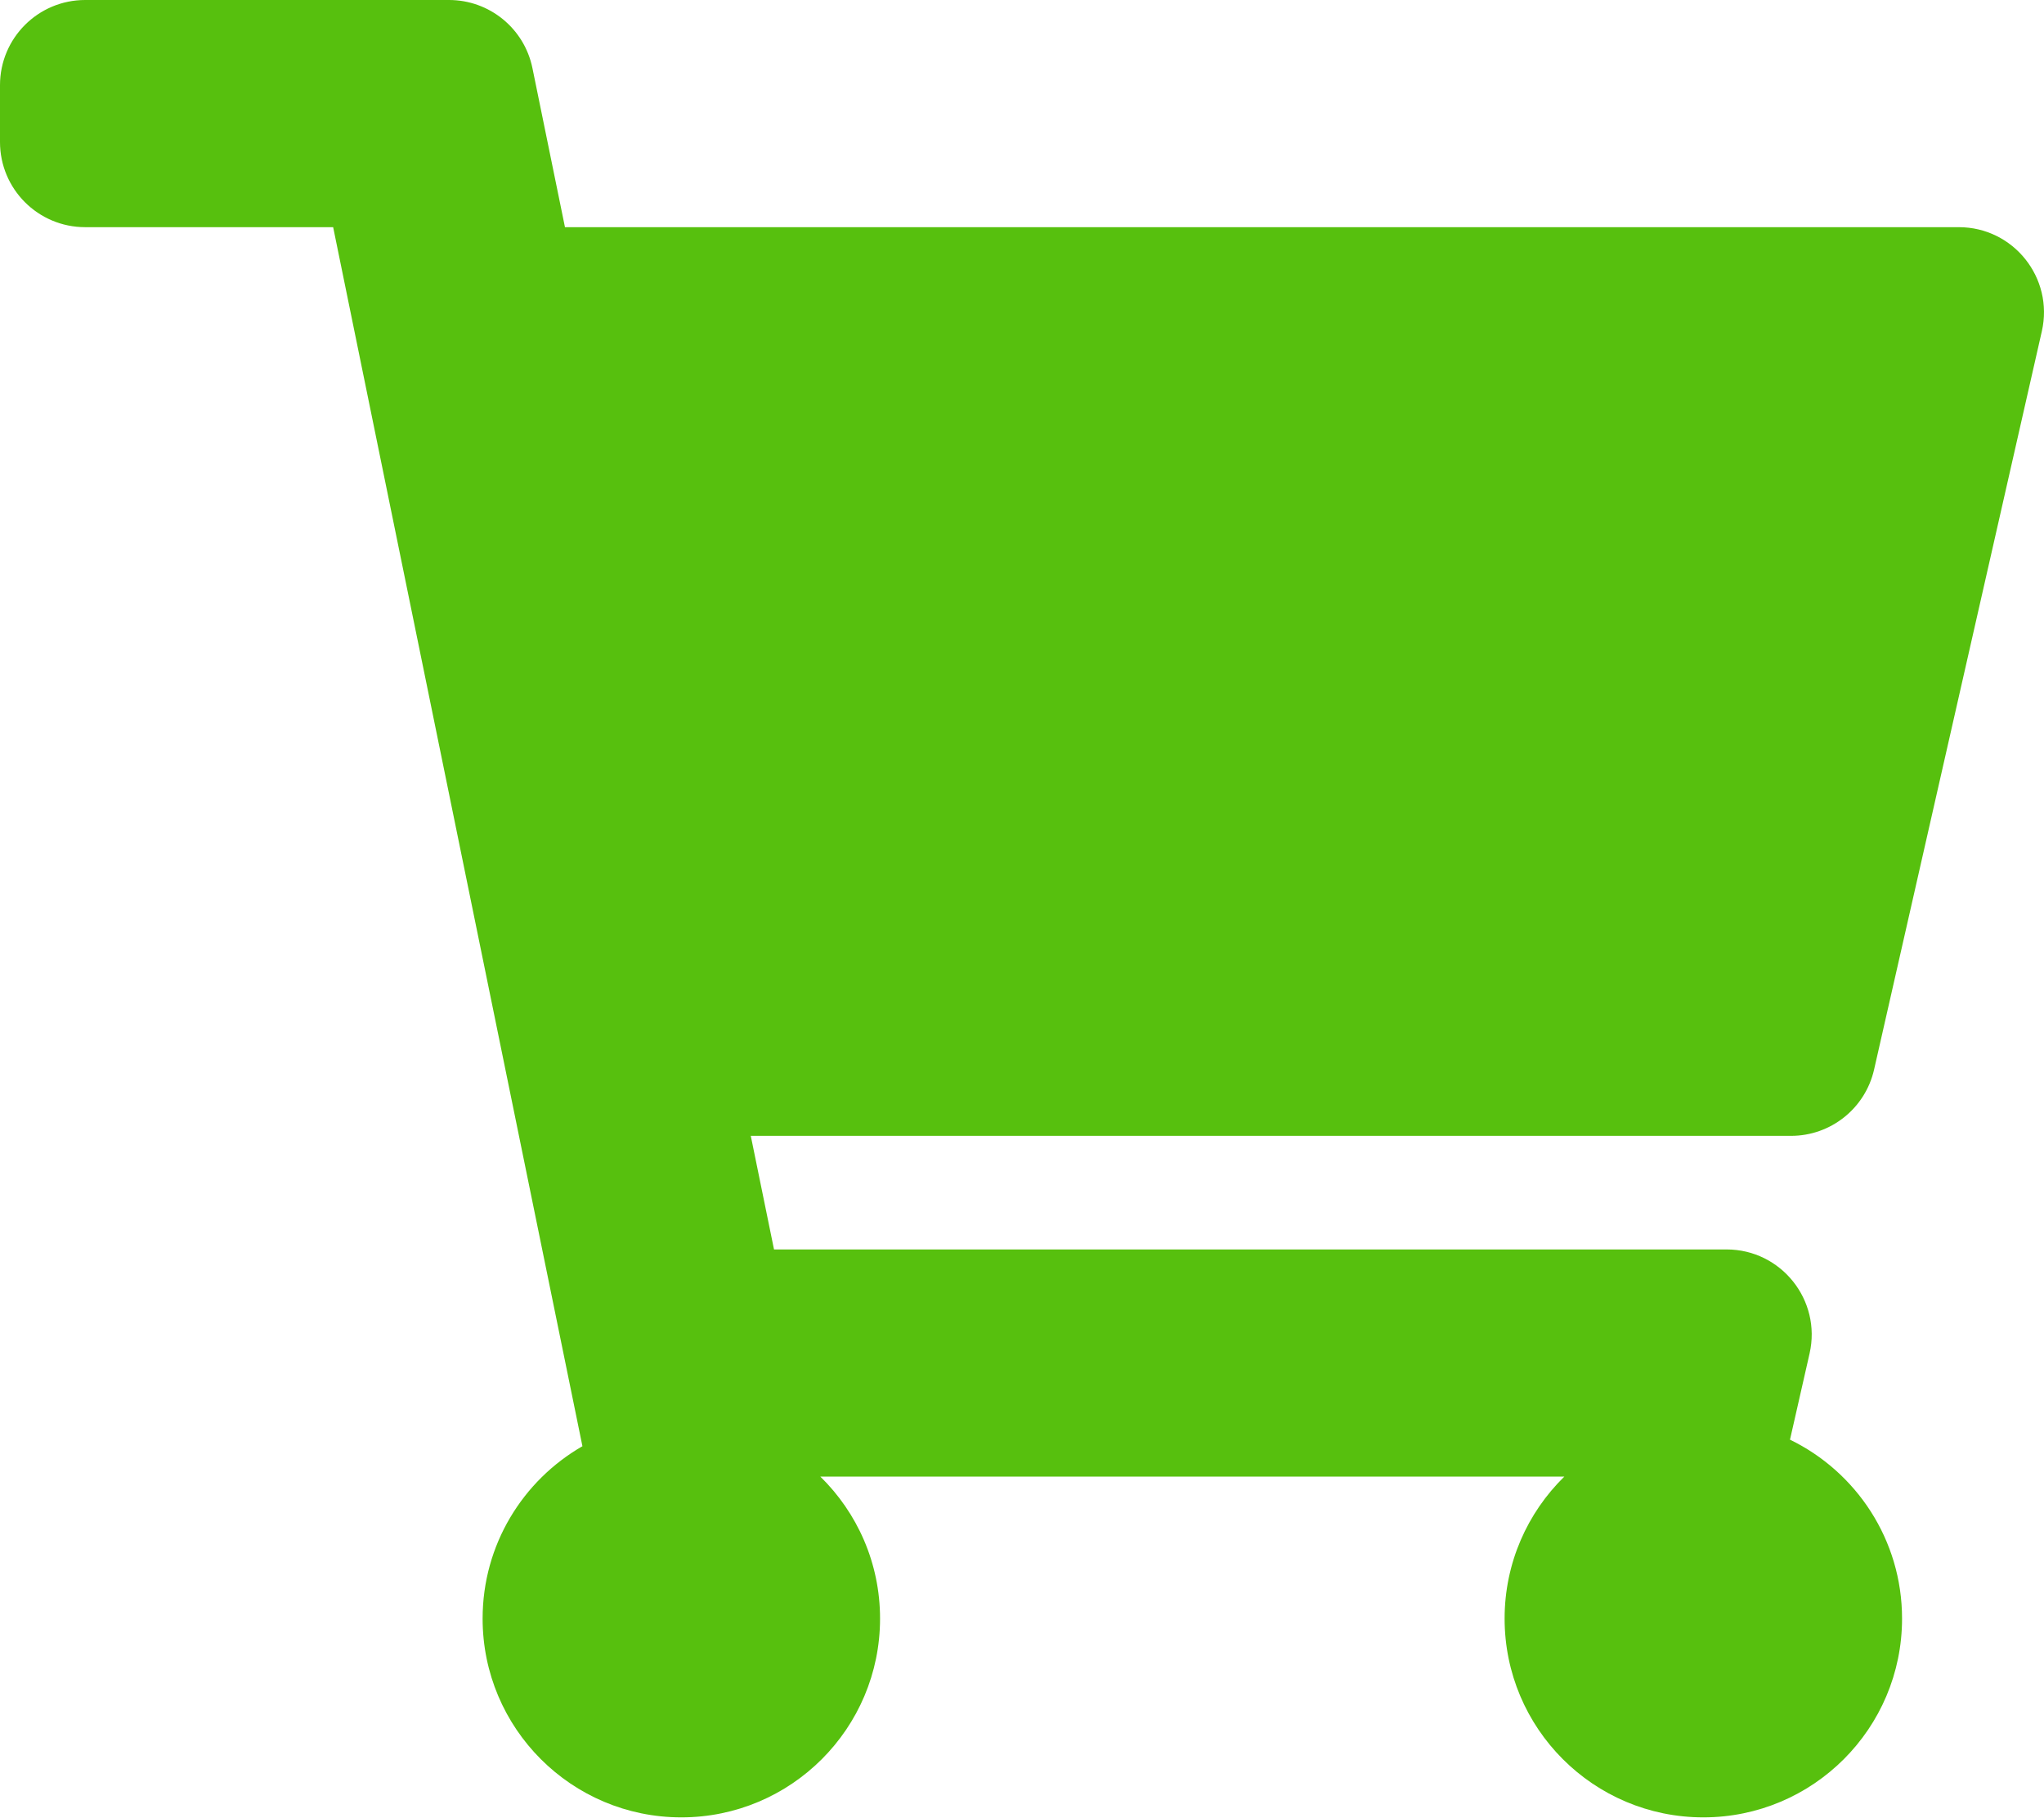
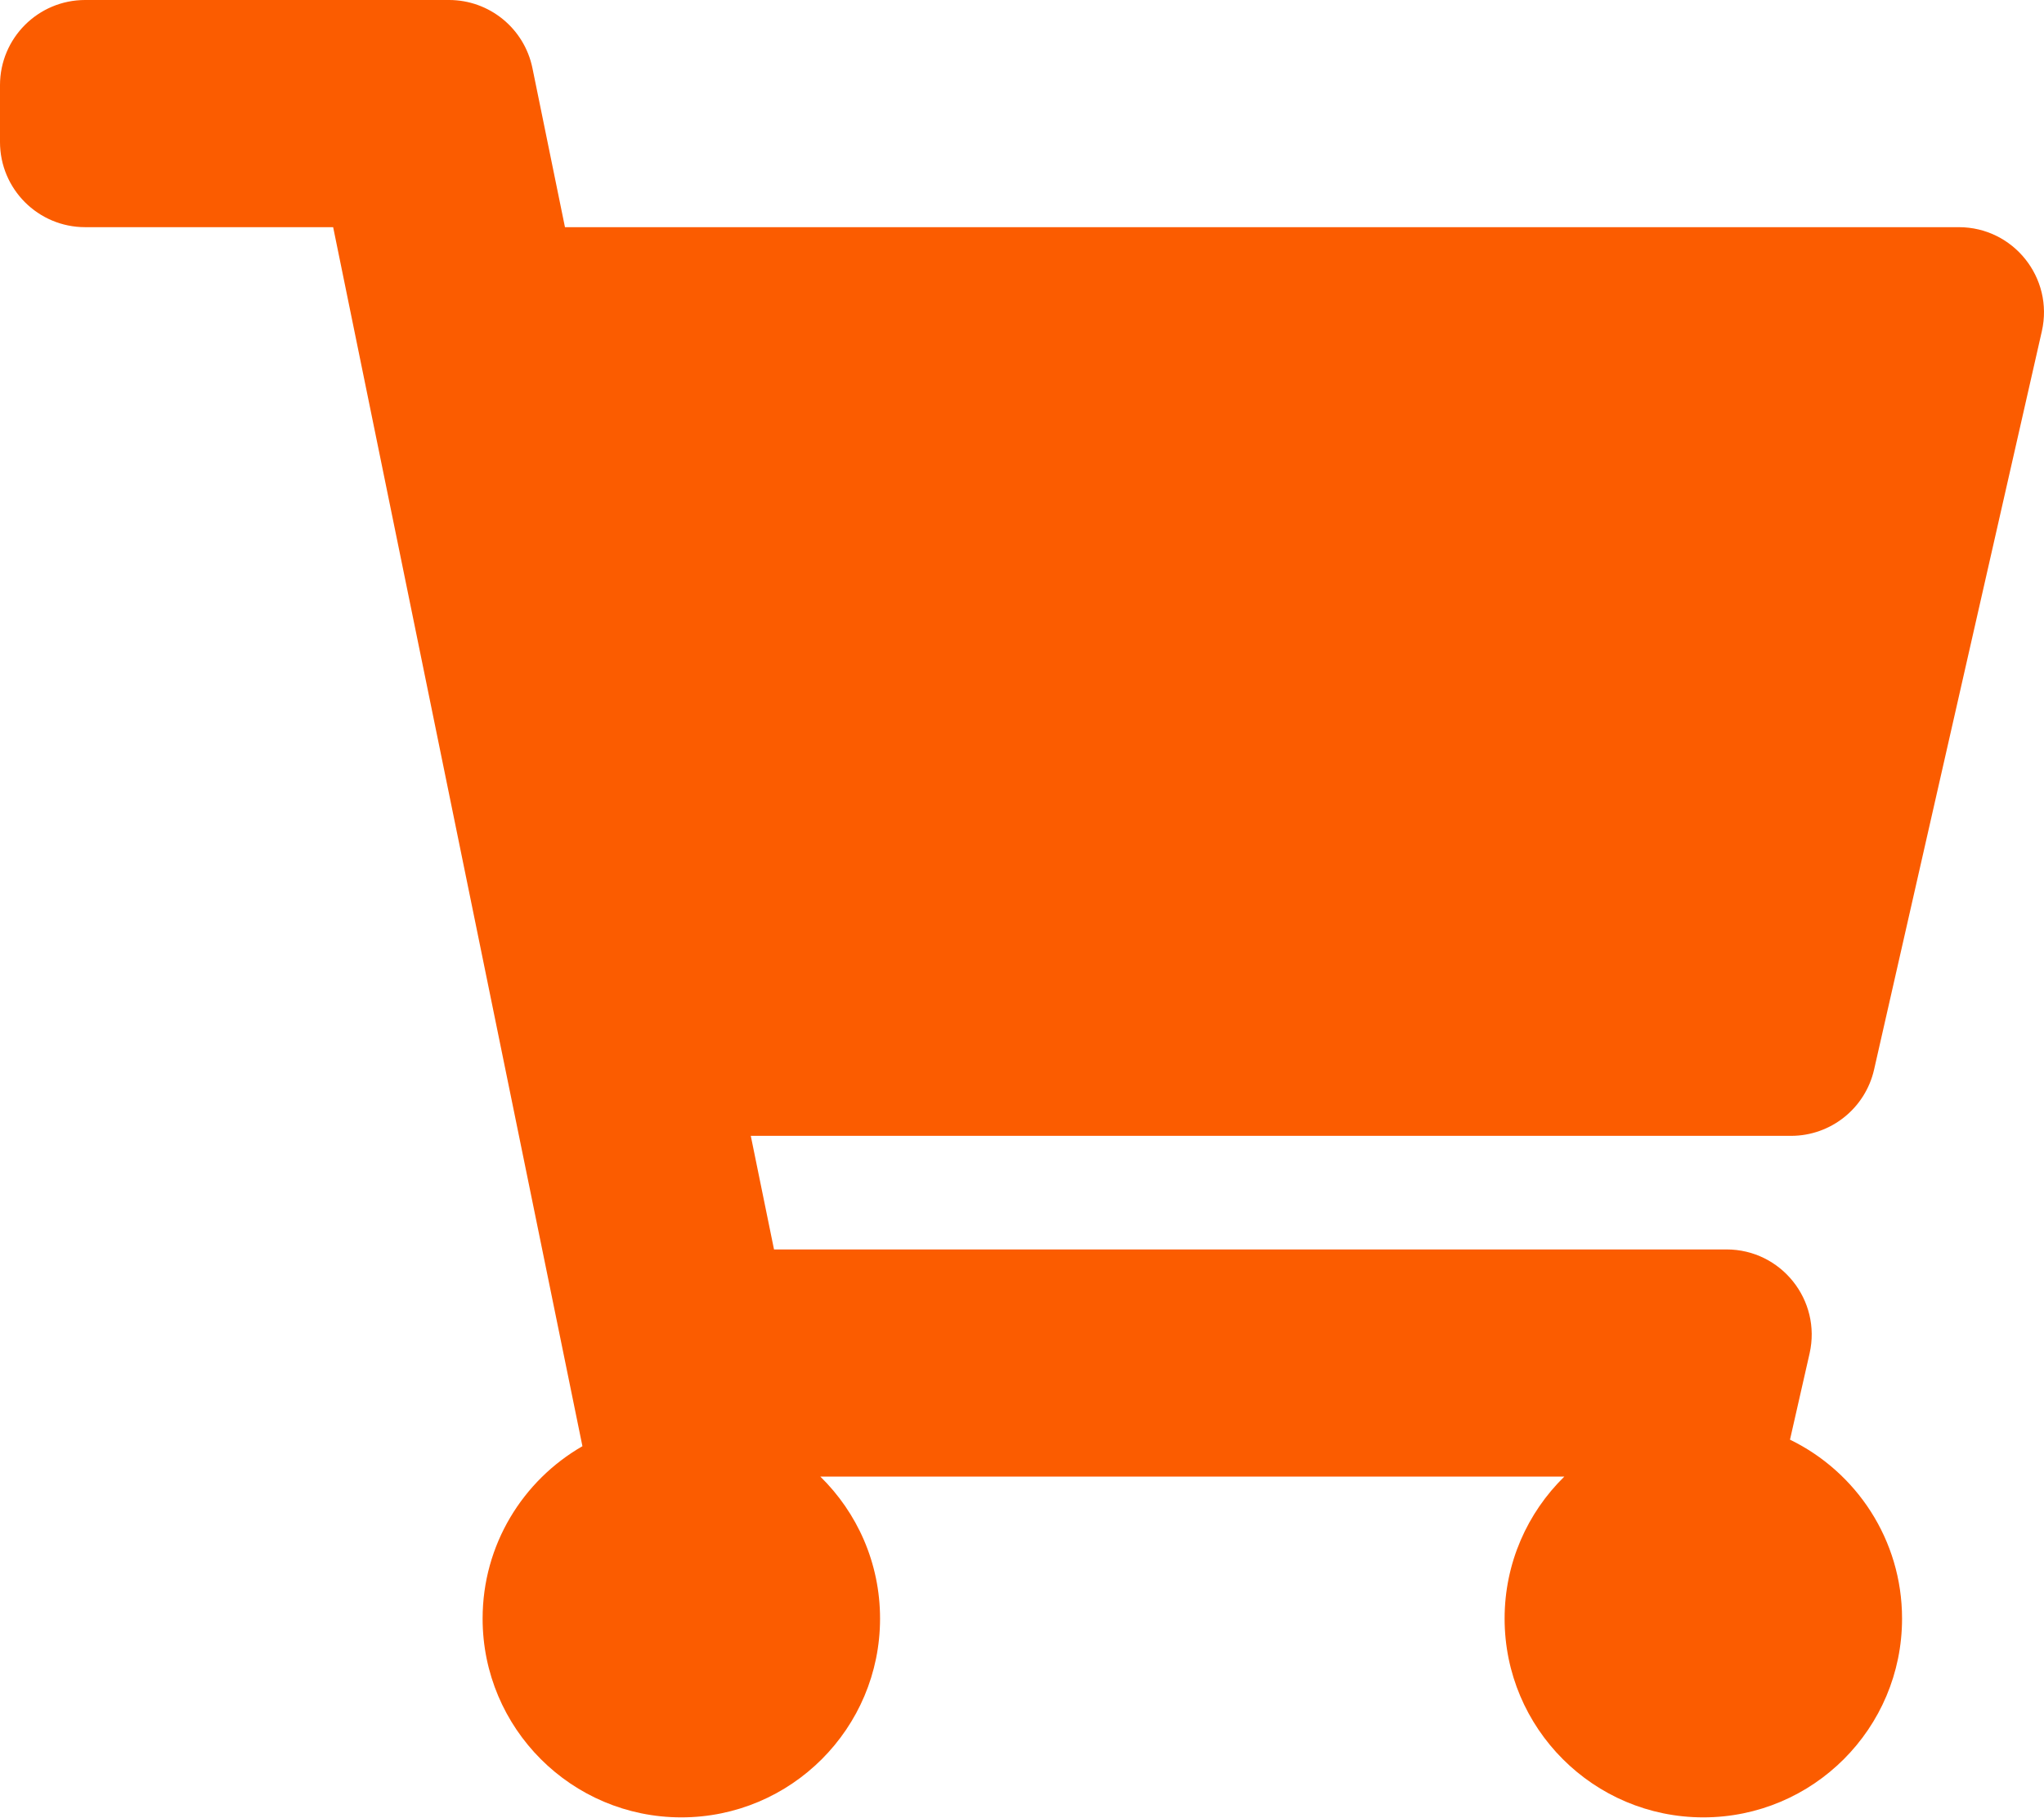
<svg xmlns="http://www.w3.org/2000/svg" version="1.1" width="1152" height="1024" viewBox="0 0 1152 1024">
  <g id="icomoon-ignore">
</g>
-   <path fill="#57C00E" d="M1056.24 602.638c-4.967 21.854-24.395 37.361-46.807 37.361h-586.29l13.090 64h536.836c30.801 0 53.631 28.602 46.807 58.639l-11.035 48.551c37.383 18.146 63.158 56.467 63.158 100.811 0 61.855-50.145 112-112 112s-112-50.145-112-112c0-31.348 12.895-59.67 33.646-80h-419.294c20.754 20.33 33.648 48.652 33.648 80 0 61.855-50.145 112-112 112s-112-50.145-112-112c0-41.557 22.65-77.801 56.262-97.131l-140.496-686.87h-139.766c-26.51 0-48-21.49-48-48v-32c0-26.51 21.49-48 48-48h205.058c22.801 0 42.457 16.043 47.025 38.381l18.332 89.619h785.564c30.801 0 53.631 28.602 46.805 58.639z" />
+   <path fill="#FB5C00" d="M1056.24 602.638c-4.967 21.854-24.395 37.361-46.807 37.361h-586.29l13.090 64h536.836c30.801 0 53.631 28.602 46.807 58.639l-11.035 48.551c37.383 18.146 63.158 56.467 63.158 100.811 0 61.855-50.145 112-112 112s-112-50.145-112-112c0-31.348 12.895-59.67 33.646-80h-419.294c20.754 20.33 33.648 48.652 33.648 80 0 61.855-50.145 112-112 112s-112-50.145-112-112c0-41.557 22.65-77.801 56.262-97.131l-140.496-686.87h-139.766c-26.51 0-48-21.49-48-48v-32c0-26.51 21.49-48 48-48h205.058c22.801 0 42.457 16.043 47.025 38.381l18.332 89.619h785.564c30.801 0 53.631 28.602 46.805 58.639z" />
</svg>
